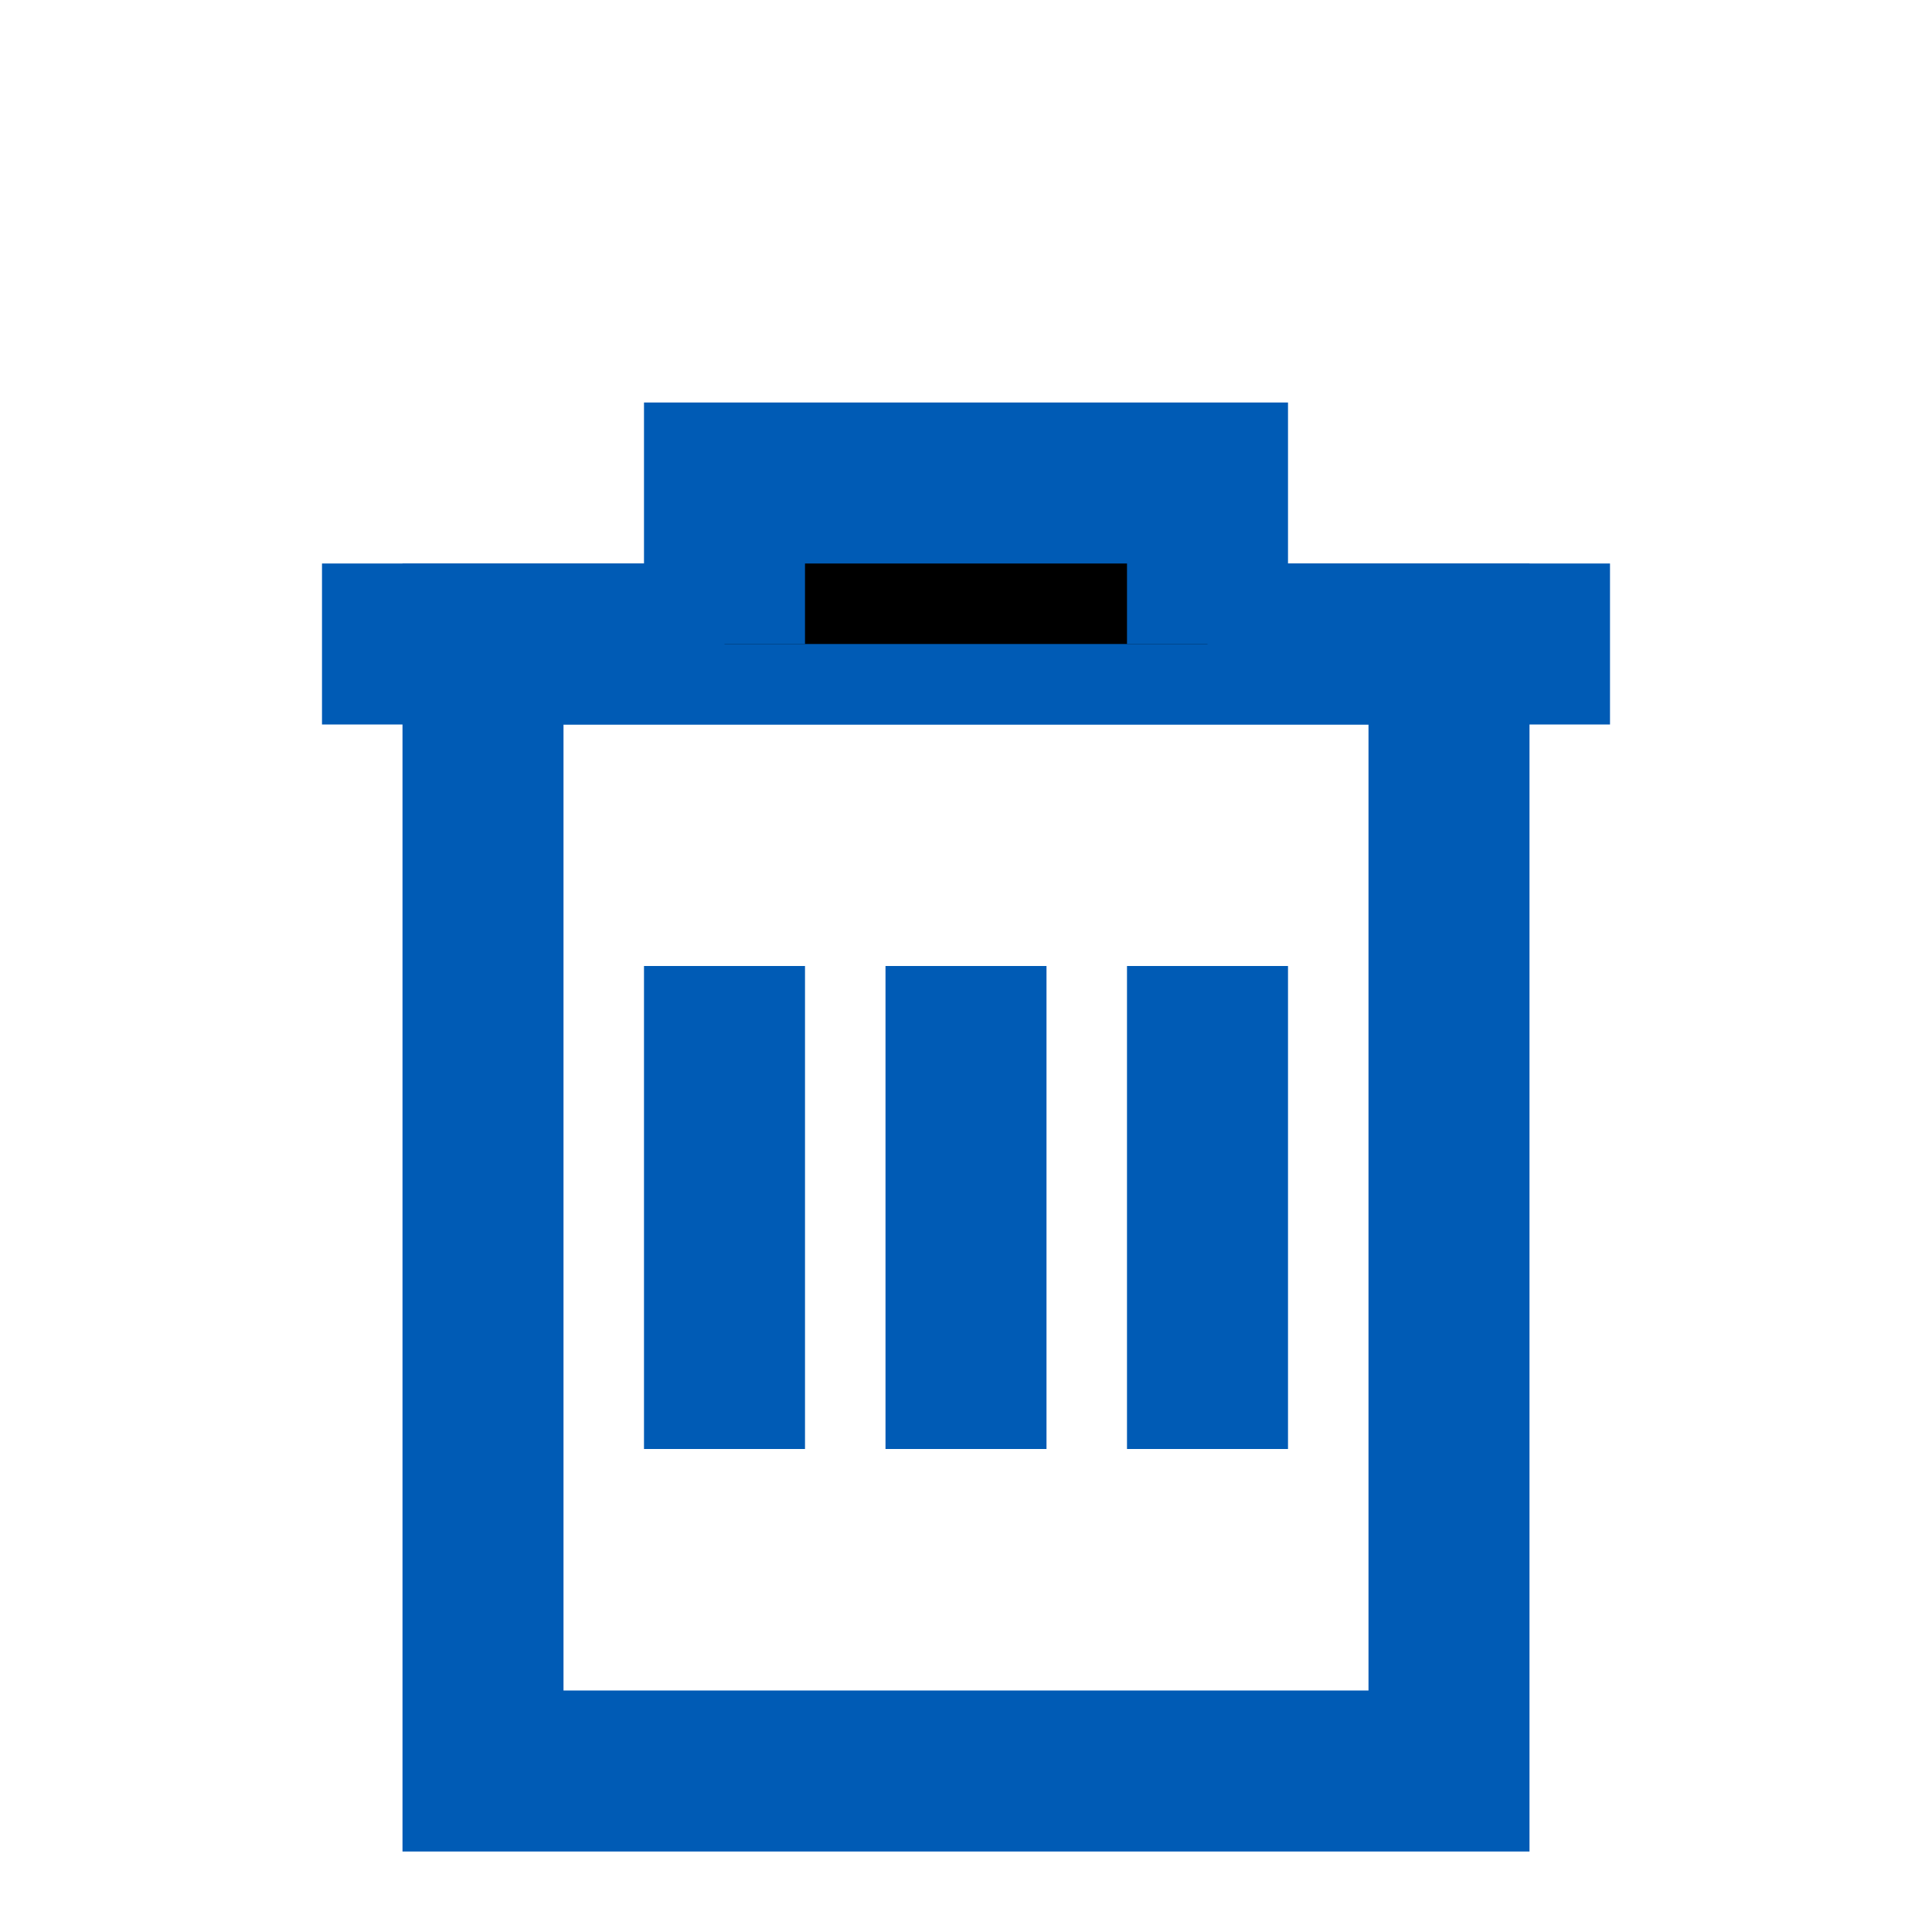
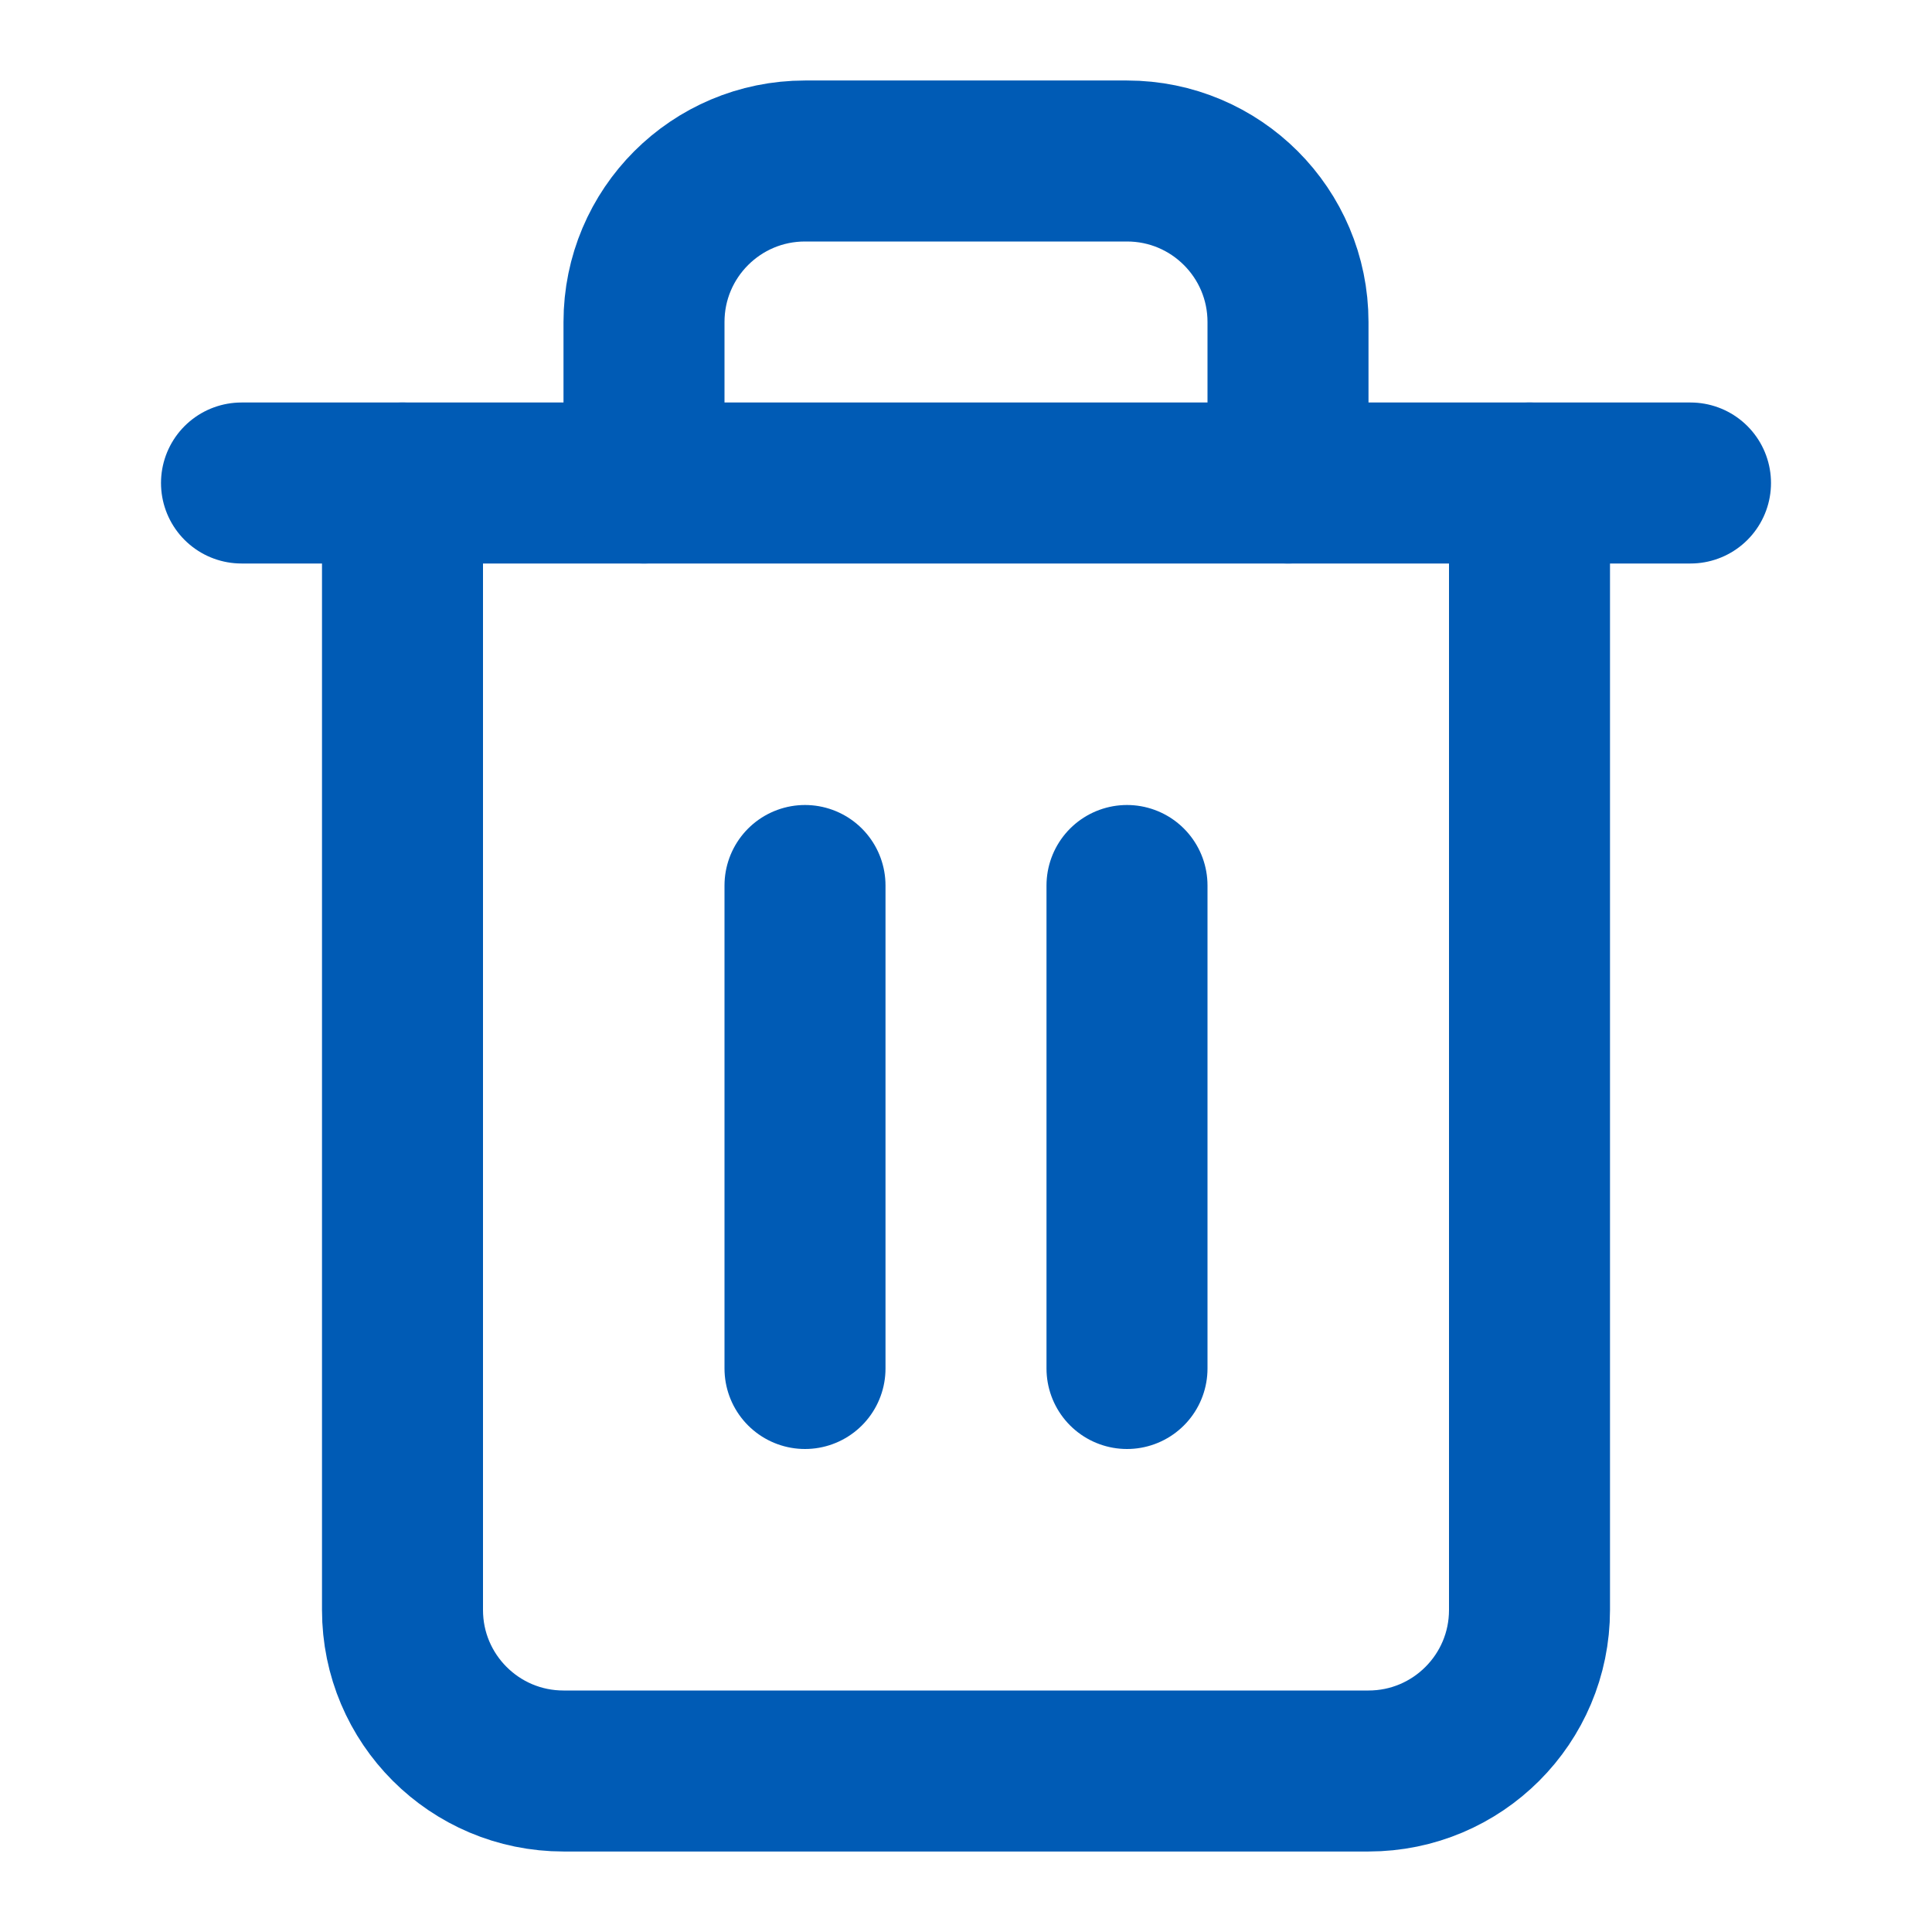
- <svg xmlns="http://www.w3.org/2000/svg" width="24" height="24" viewBox="0 0 24 24">
-   <rect x="6" y="8" width="12" height="14" fill="none" stroke="#005bb5" stroke-width="2" />
-   <path d="M4 8H20" stroke="#005bb5" stroke-width="2" />
-   <path d="M9 8V6H15V8" stroke="#005bb5" stroke-width="2" />
-   <path d="M9 12V18M12 12V18M15 12V18" stroke="#005bb5" stroke-width="2" />
+ <svg xmlns="http://www.w3.org/2000/svg" width="24" height="24" viewBox="0 0 24 24" fill="none" stroke="#005BB5" stroke-width="2" stroke-linecap="round" stroke-linejoin="round">
+   <polyline points="3 6 5 6 21 6" />
+   <path d="M19 6v14a2 2 0 0 1-2 2H7a2 2 0 0 1-2-2V6m3 0V4a2 2 0 0 1 2-2h4a2 2 0 0 1 2 2v2" />
+   <line x1="10" y1="11" x2="10" y2="17" />
+   <line x1="14" y1="11" x2="14" y2="17" />
</svg>
